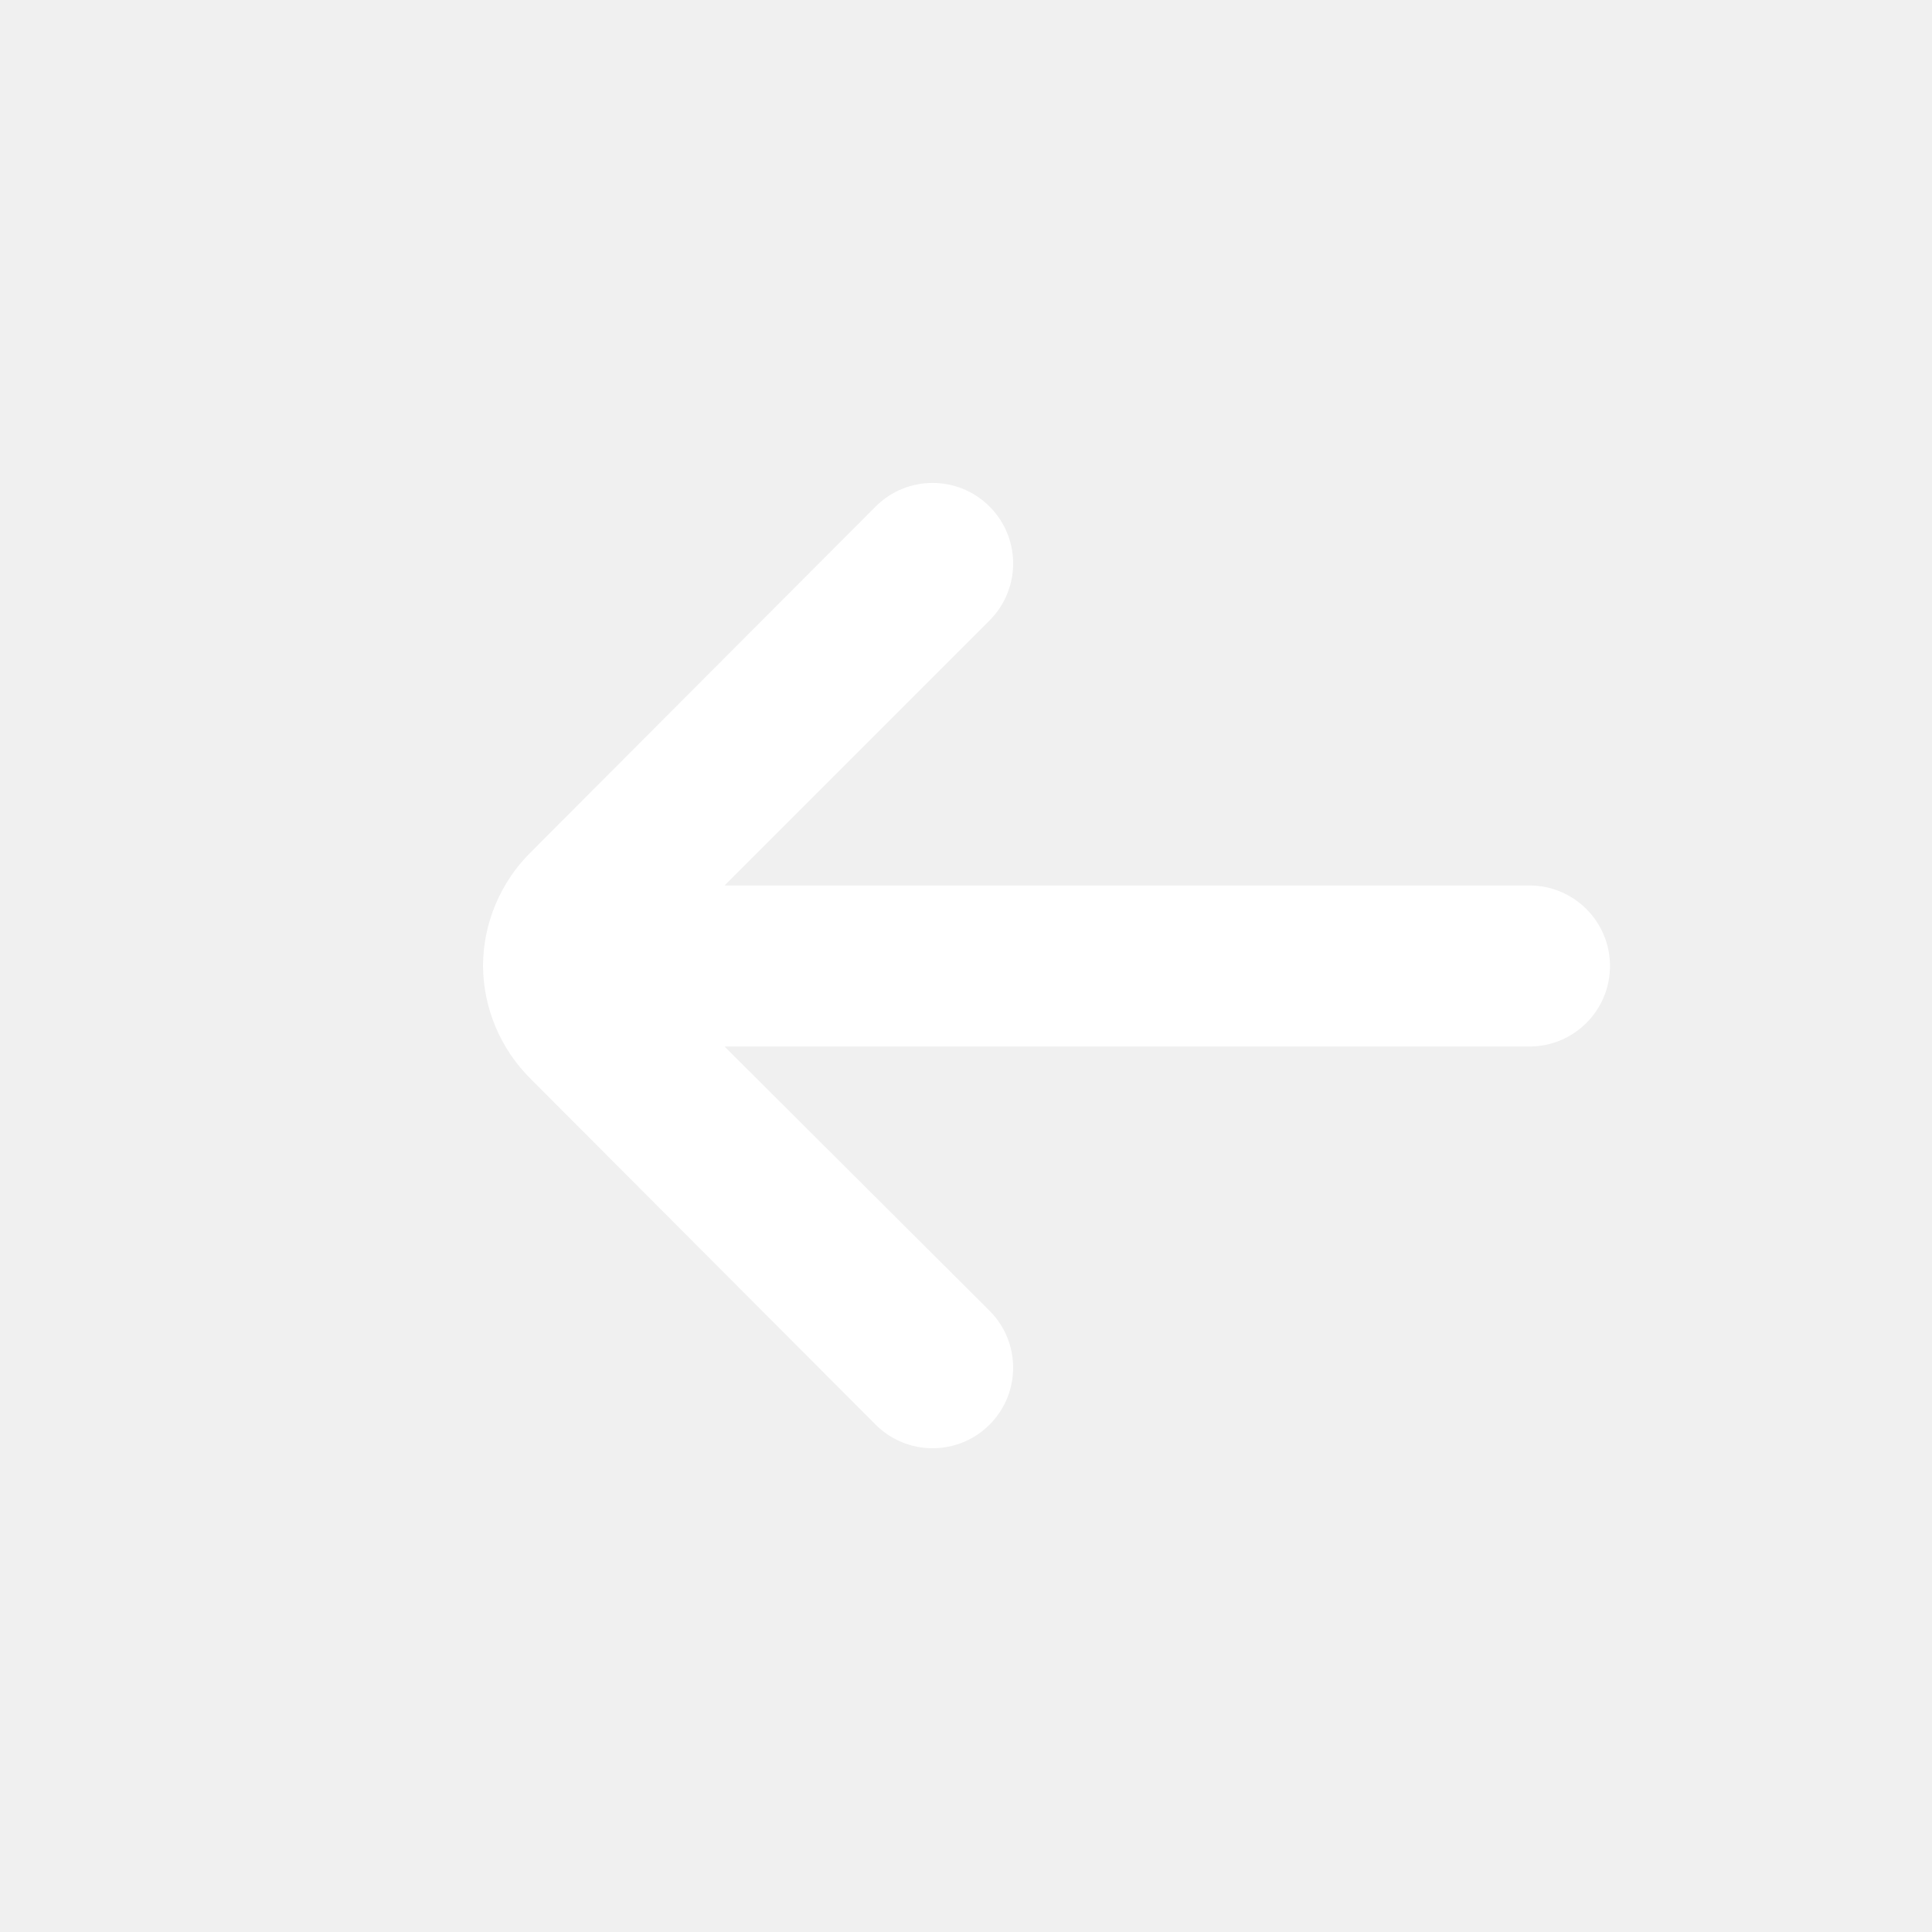
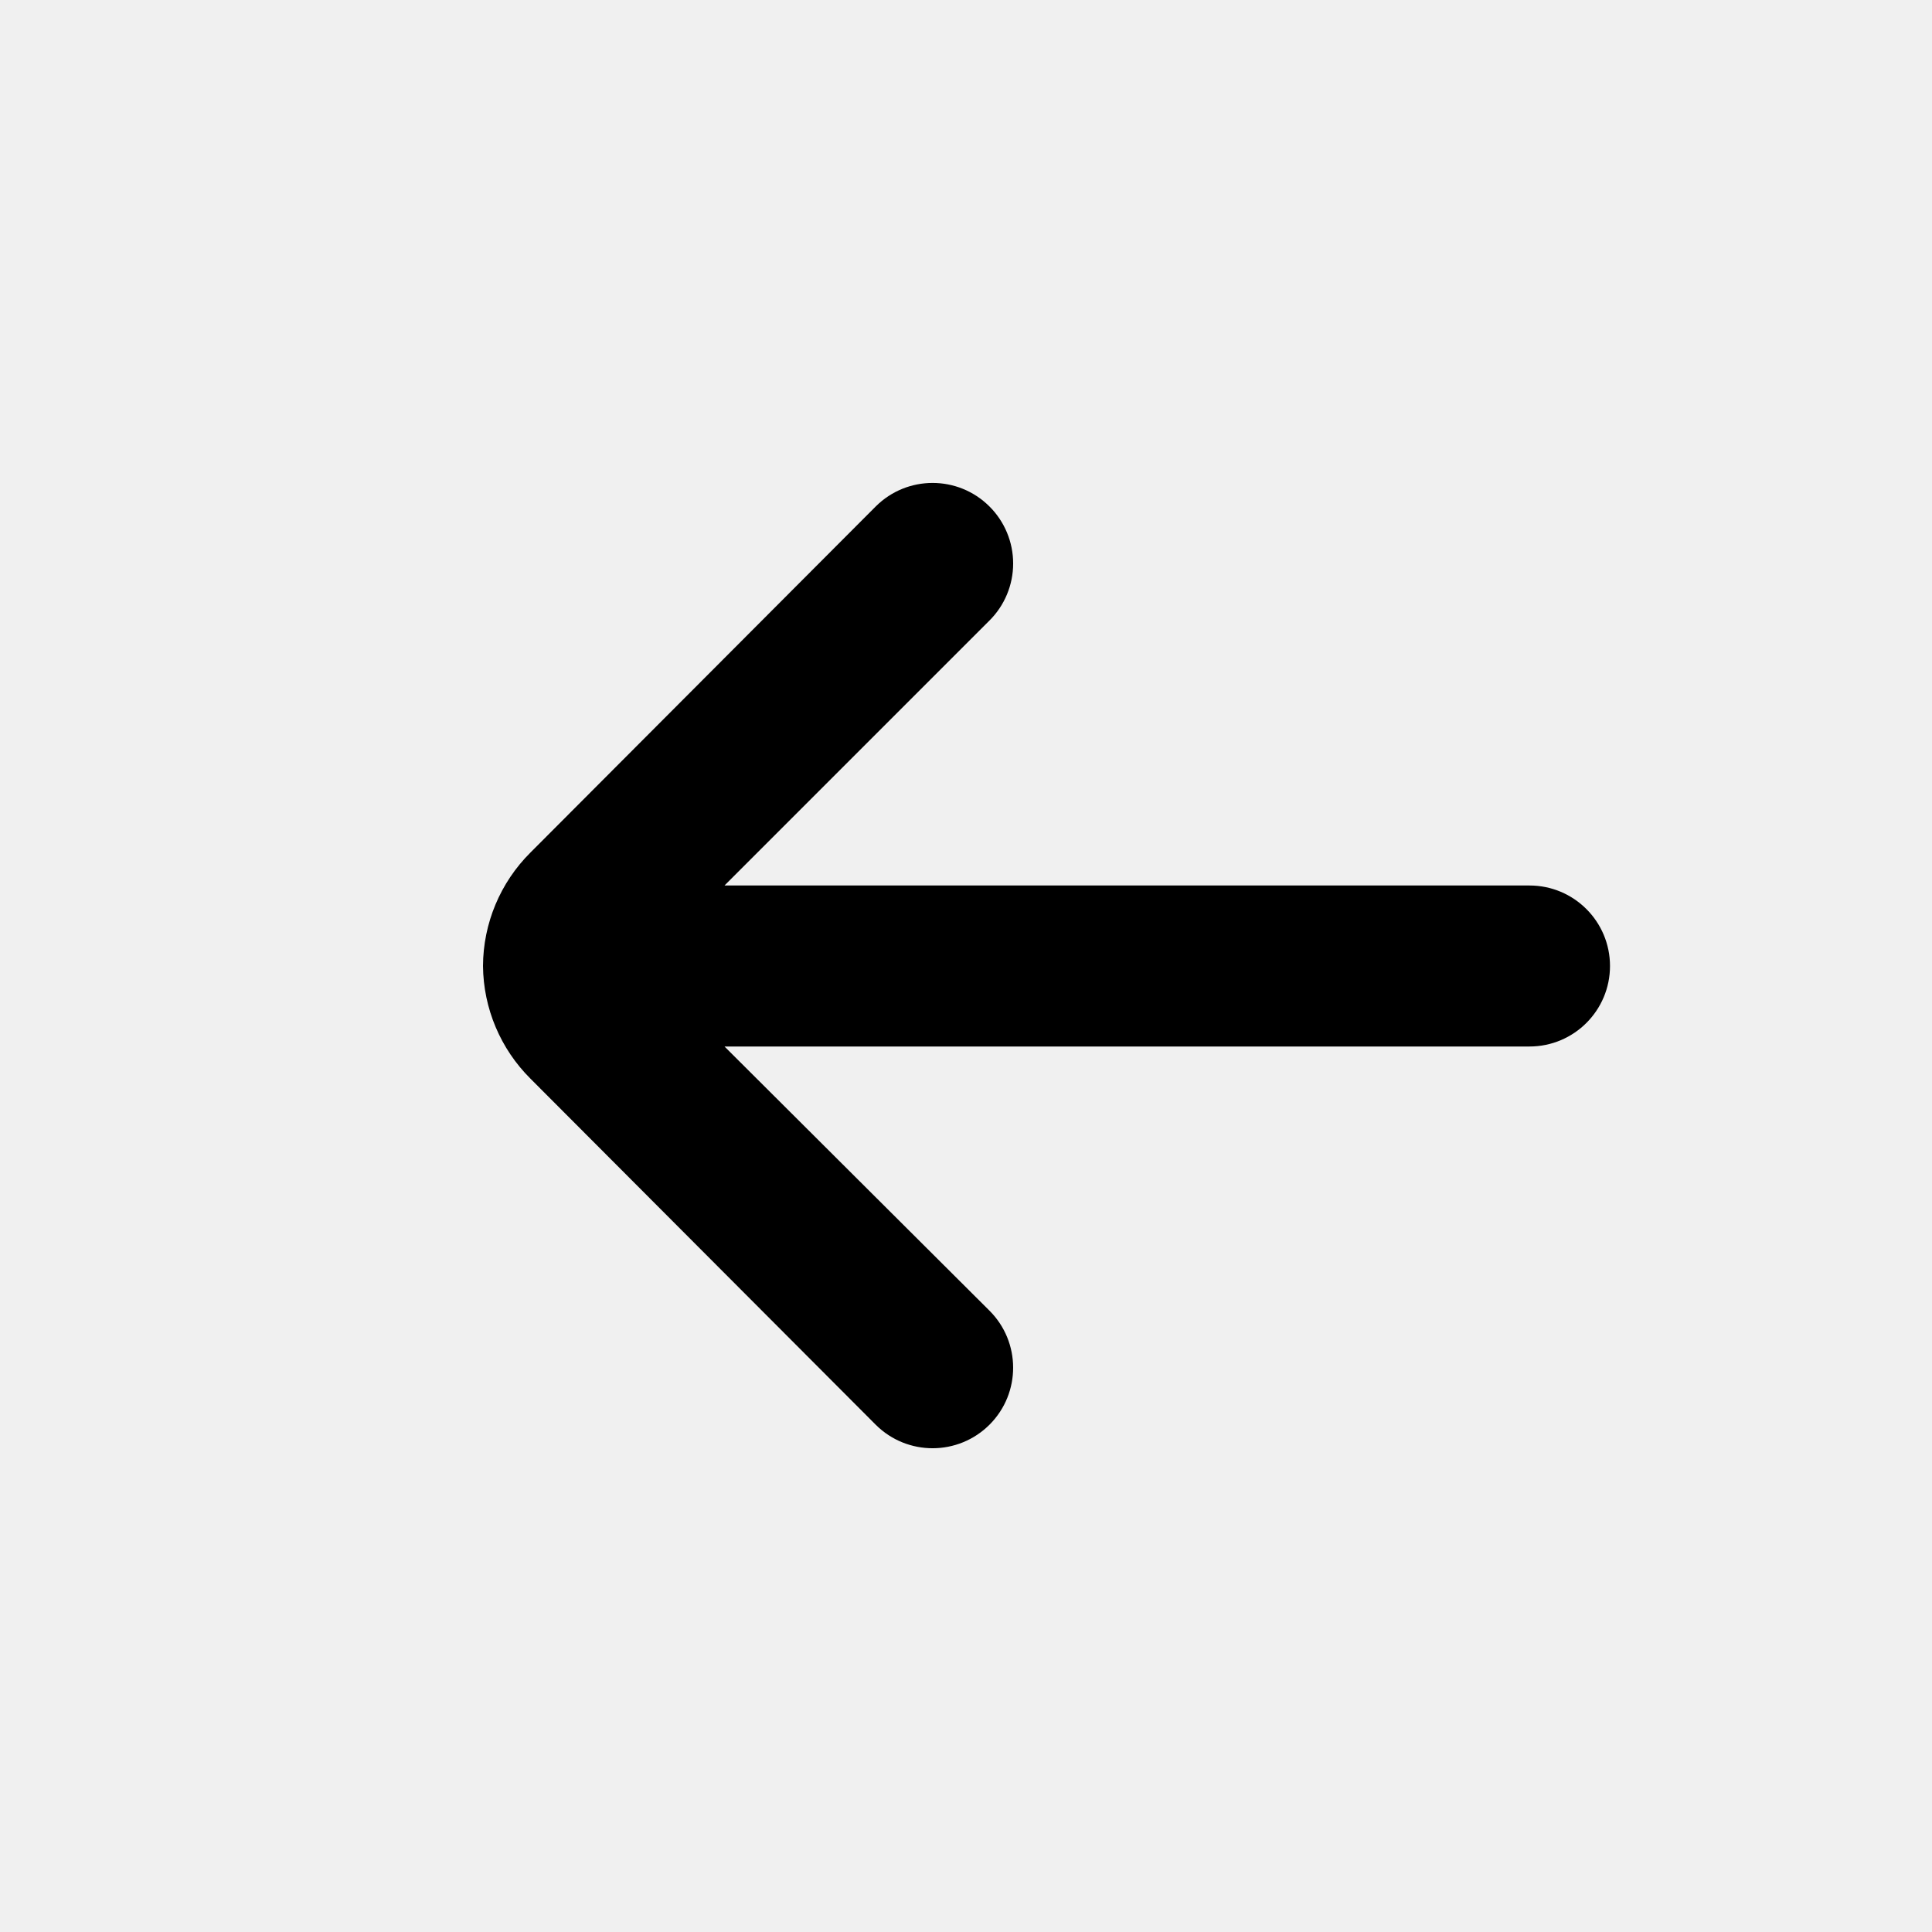
- <svg xmlns="http://www.w3.org/2000/svg" id="Outline" viewBox="0 0 24 24" width="512" height="512">
-   <path fill="#fff" d="M19,11H9l3.29-3.29a1,1,0,0,0,0-1.42,1,1,0,0,0-1.41,0l-4.29,4.3A2,2,0,0,0,6,12H6a2,2,0,0,0,.59,1.4l4.29,4.3a1,1,0,1,0,1.41-1.42L9,13H19a1,1,0,0,0,0-2Z" />
+ <svg xmlns="http://www.w3.org/2000/svg" fill="current" id="Outline" viewBox="0 0 24 24" width="512" height="512">
+   <path fill="current" d="M19,11H9l3.29-3.29a1,1,0,0,0,0-1.42,1,1,0,0,0-1.41,0l-4.29,4.3A2,2,0,0,0,6,12H6a2,2,0,0,0,.59,1.4l4.29,4.3a1,1,0,1,0,1.41-1.42L9,13H19a1,1,0,0,0,0-2Z" />
</svg>
